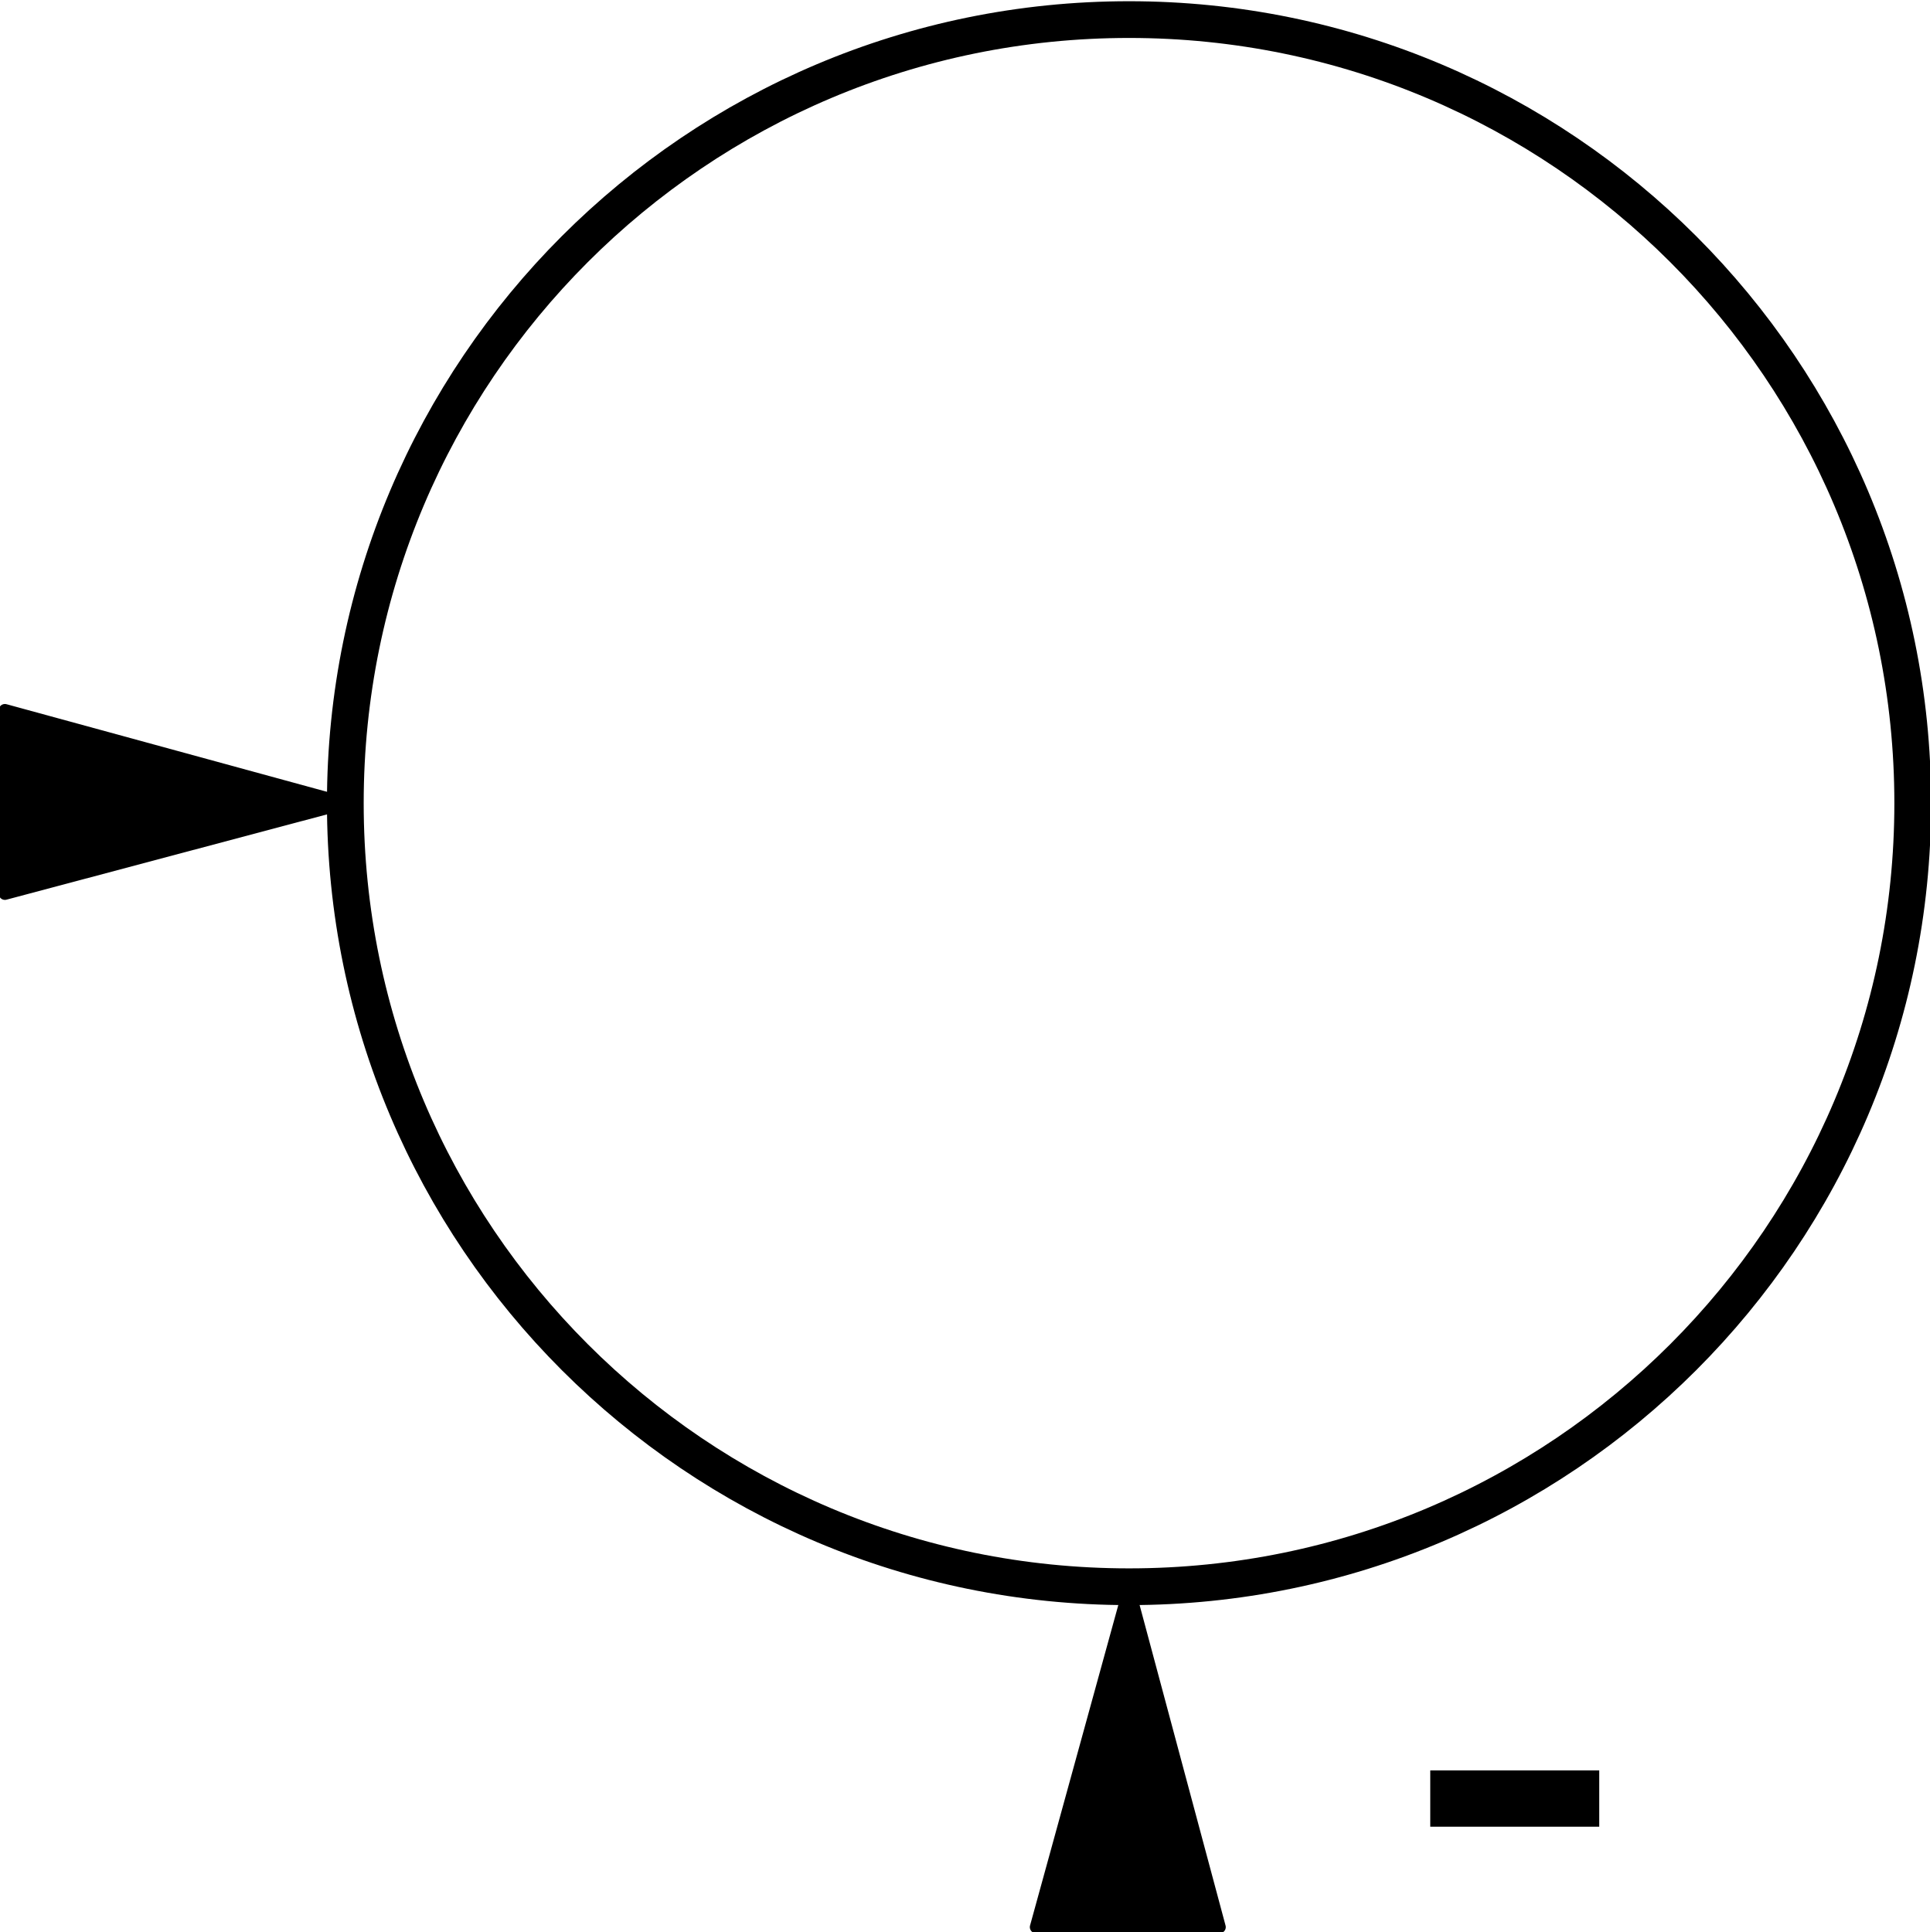
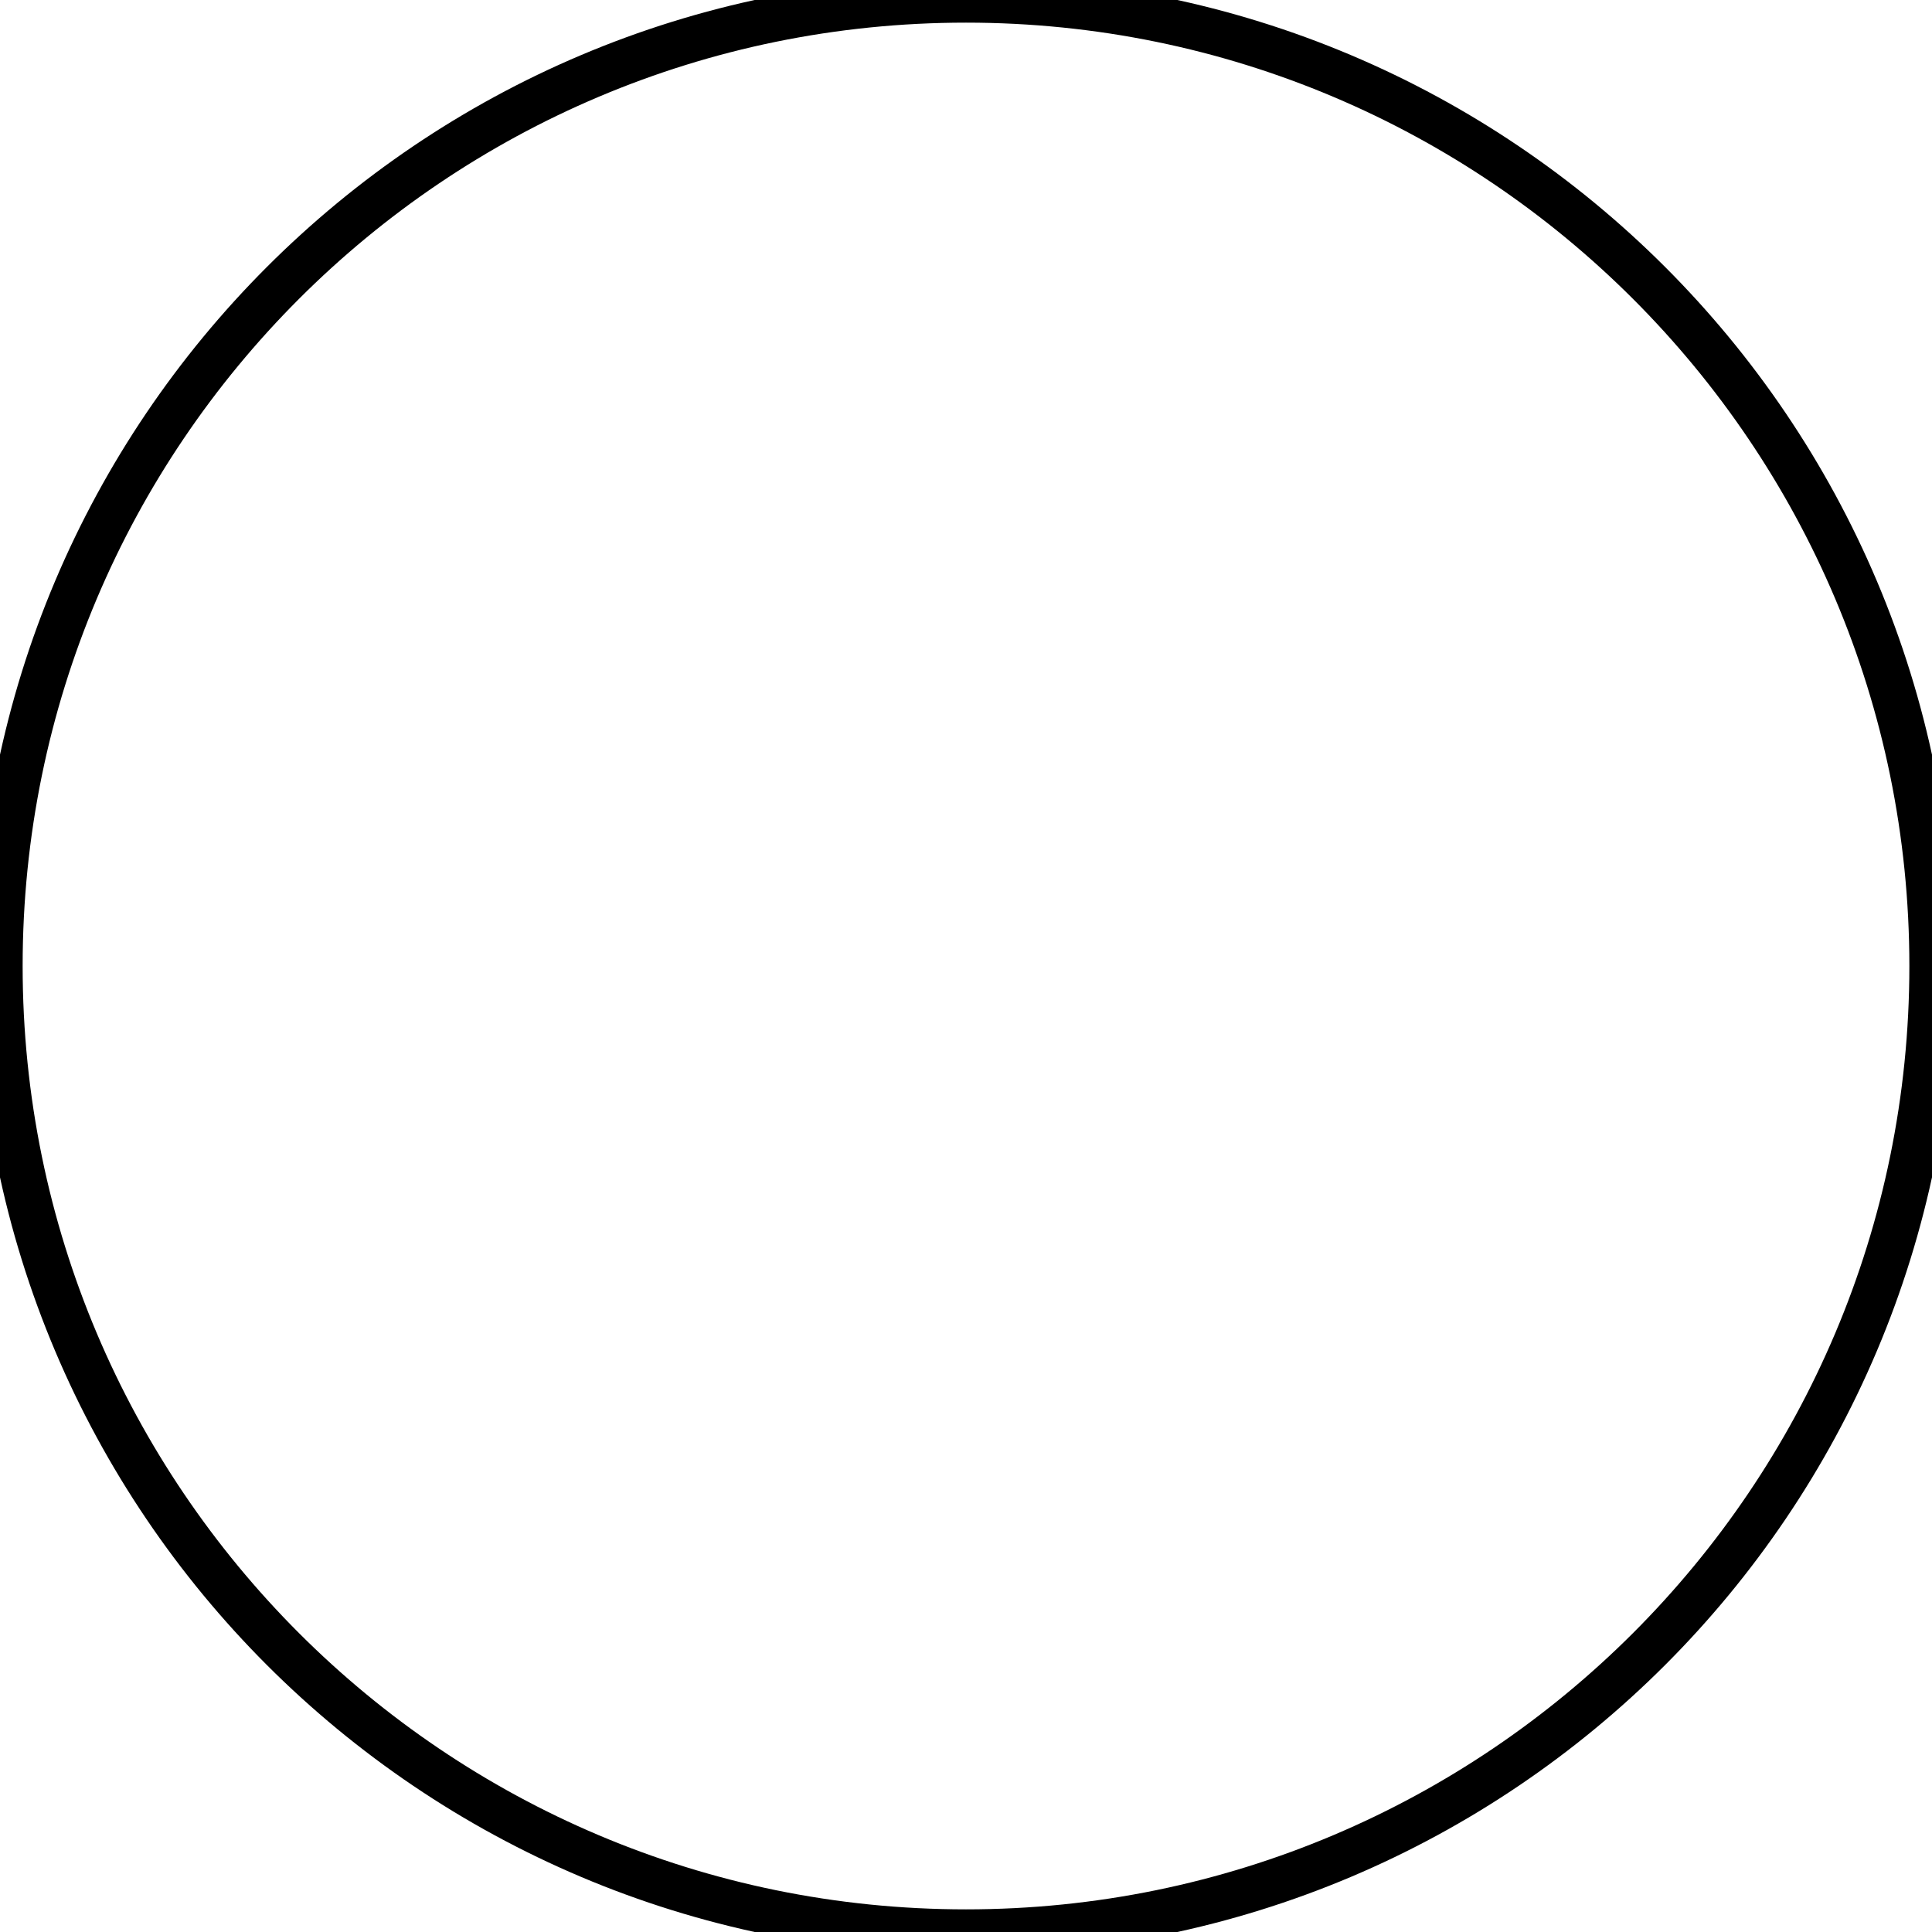
- <svg xmlns="http://www.w3.org/2000/svg" id="Layer_1" version="1.1" viewBox="0 0 78.8 78.9">
+ <svg xmlns="http://www.w3.org/2000/svg" id="Layer_1" width="64" height="64" version="1.1" viewBox="0 0 64 64">
  <defs>
    <style>
      .st0 {
        fill: none;
        stroke-width: 1.5px;
      }

      .st0, .st1 {
        stroke: #000;
        stroke-linecap: round;
        stroke-linejoin: round;
      }

      .st1 {
        stroke-width: .5px;
      }
    </style>
  </defs>
-   <circle class="st0" cx="46.1" cy="32.8" r="32" />
-   <polygon class="st1" points="49.8 78.7 46.1 64.9 42.3 78.7 49.8 78.7" />
-   <polygon class="st1" points=".2 36.5 14.1 32.8 .2 29 .2 36.5" />
-   <g>
-     <line x1="58.4" y1="73.4" x2="65.3" y2="73.4" />
-     <rect x="58.4" y="72.3" width="6.9" height="2.3" />
-   </g>
+   <circle class="st0" cx="32" cy="32" r="32" />
+   <polygon class="st1" points="35.7 77.9 32 64.1 28.2 77.9 35.7 77.9" />
+   <polygon class="st1" points="-13.9 35.7 0 32 -13.9 28.2 -13.9 35.7" />
</svg>
